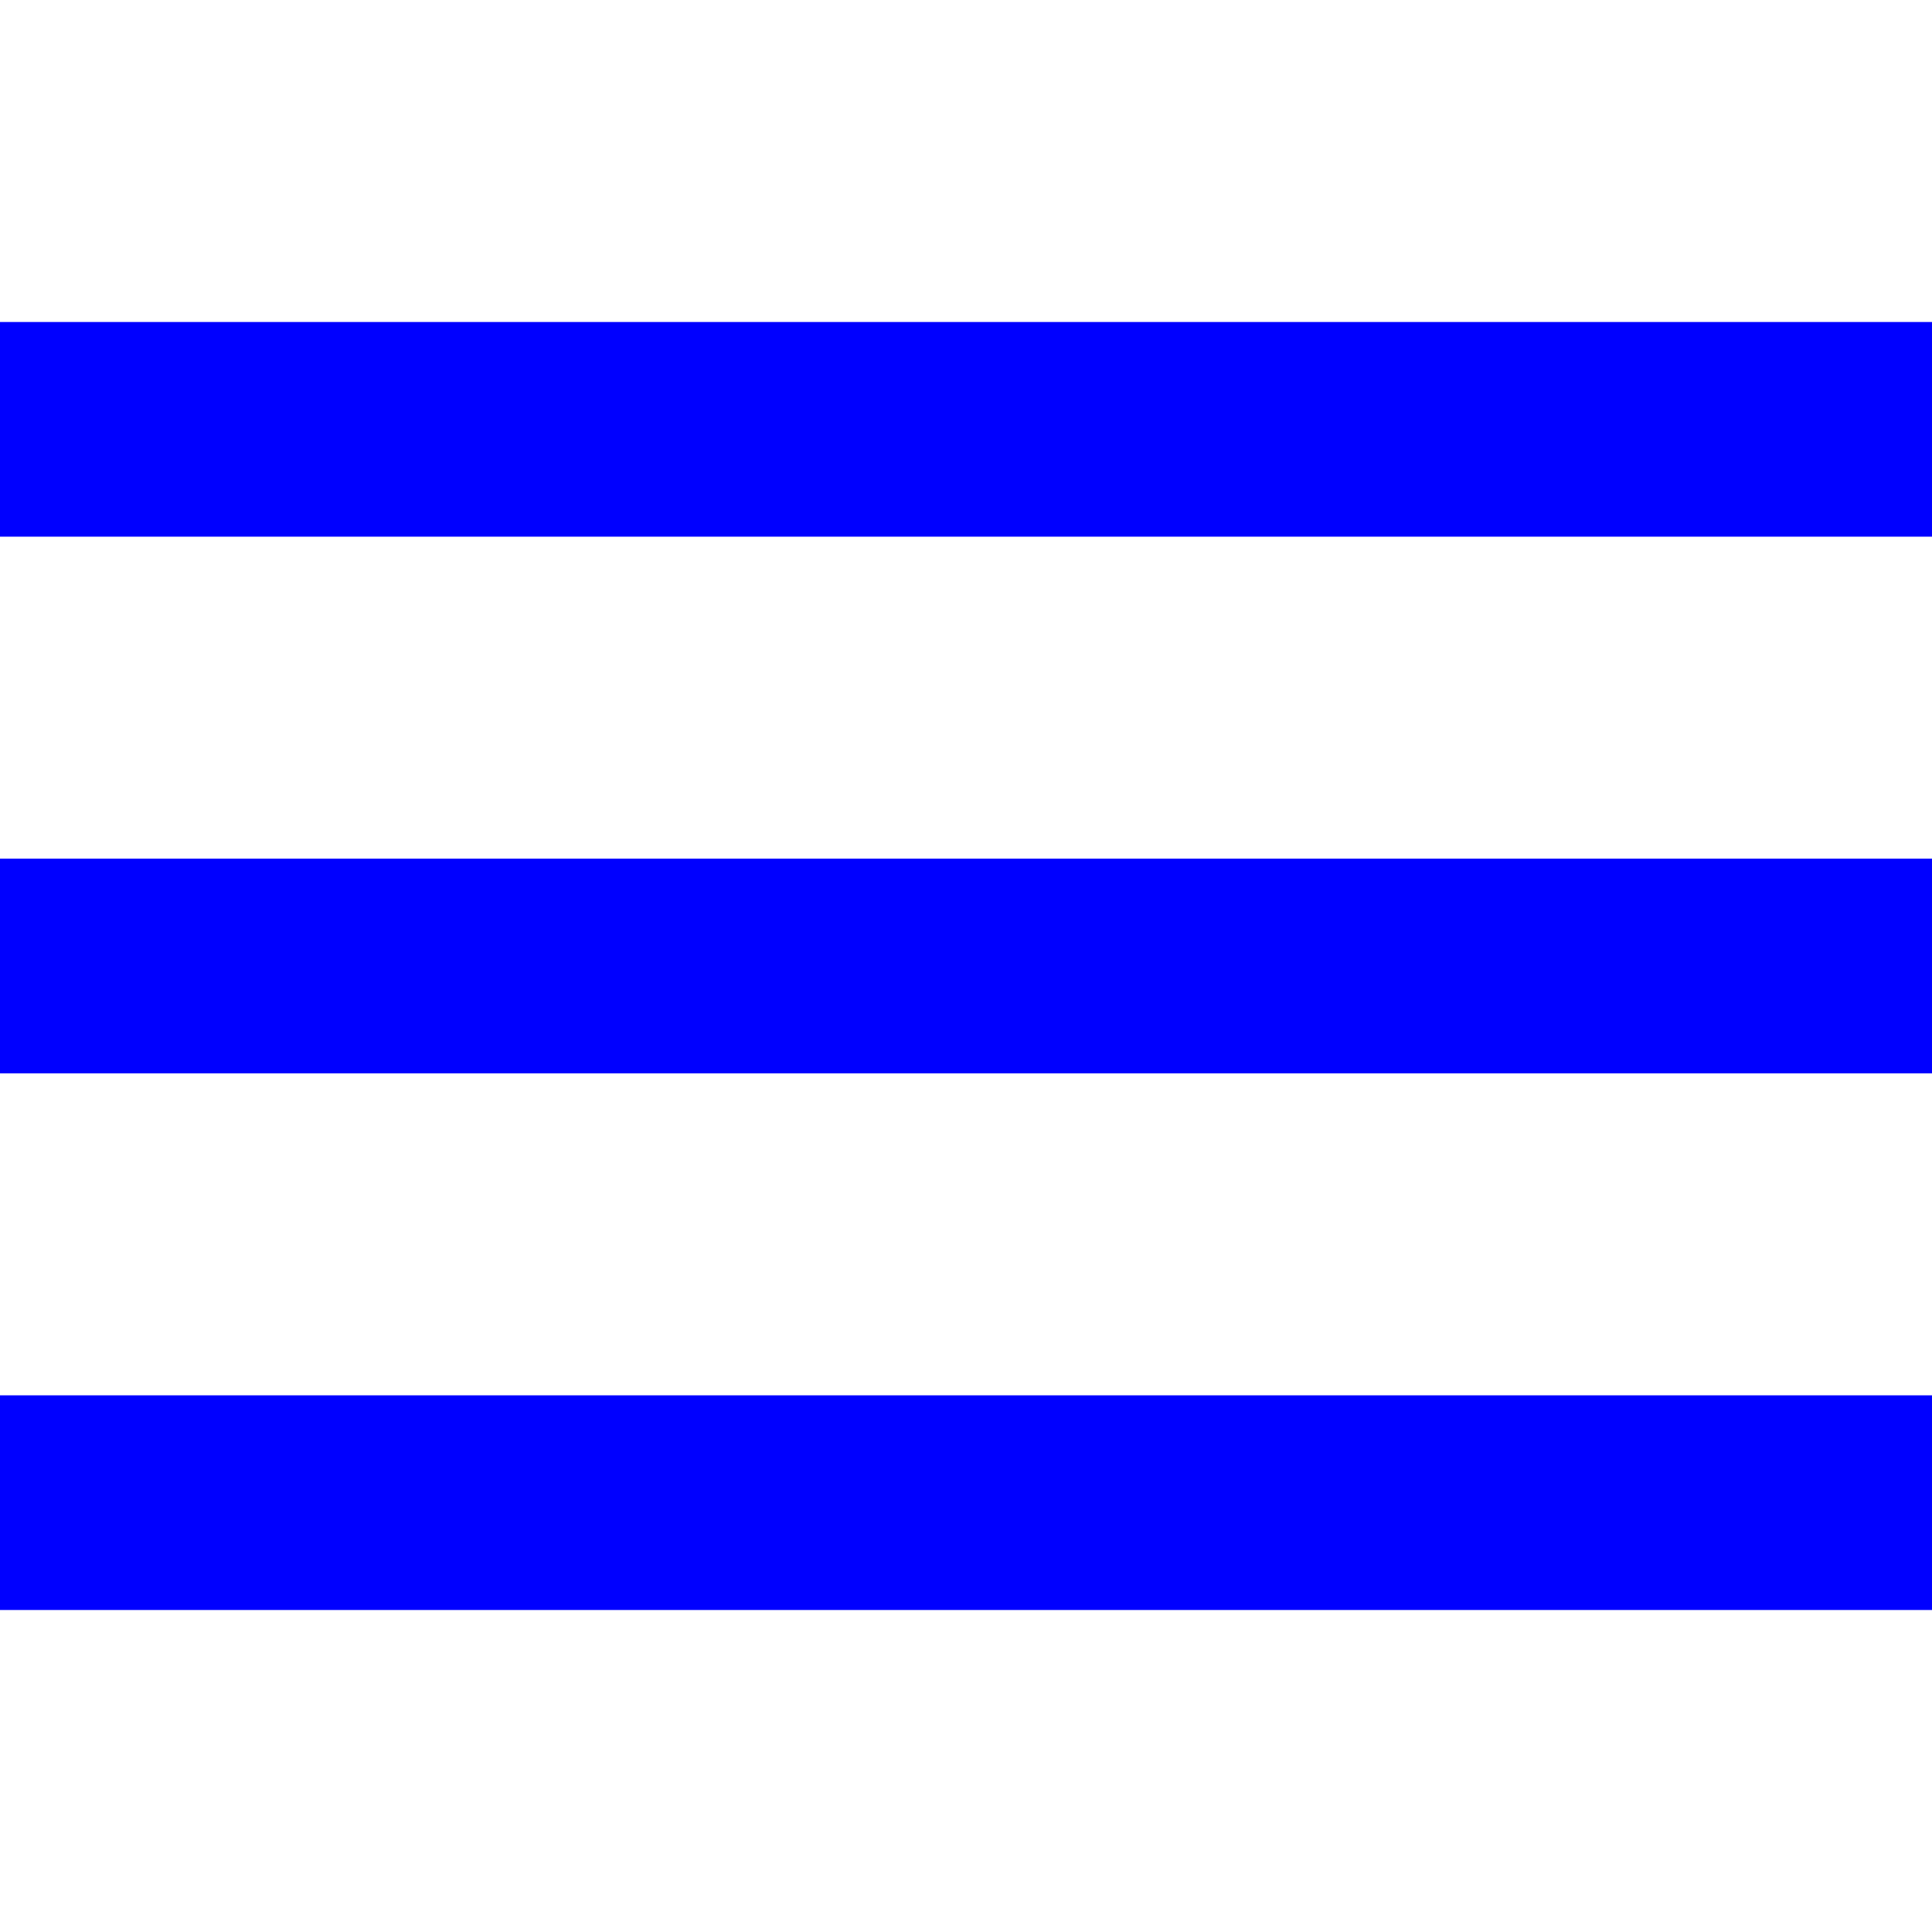
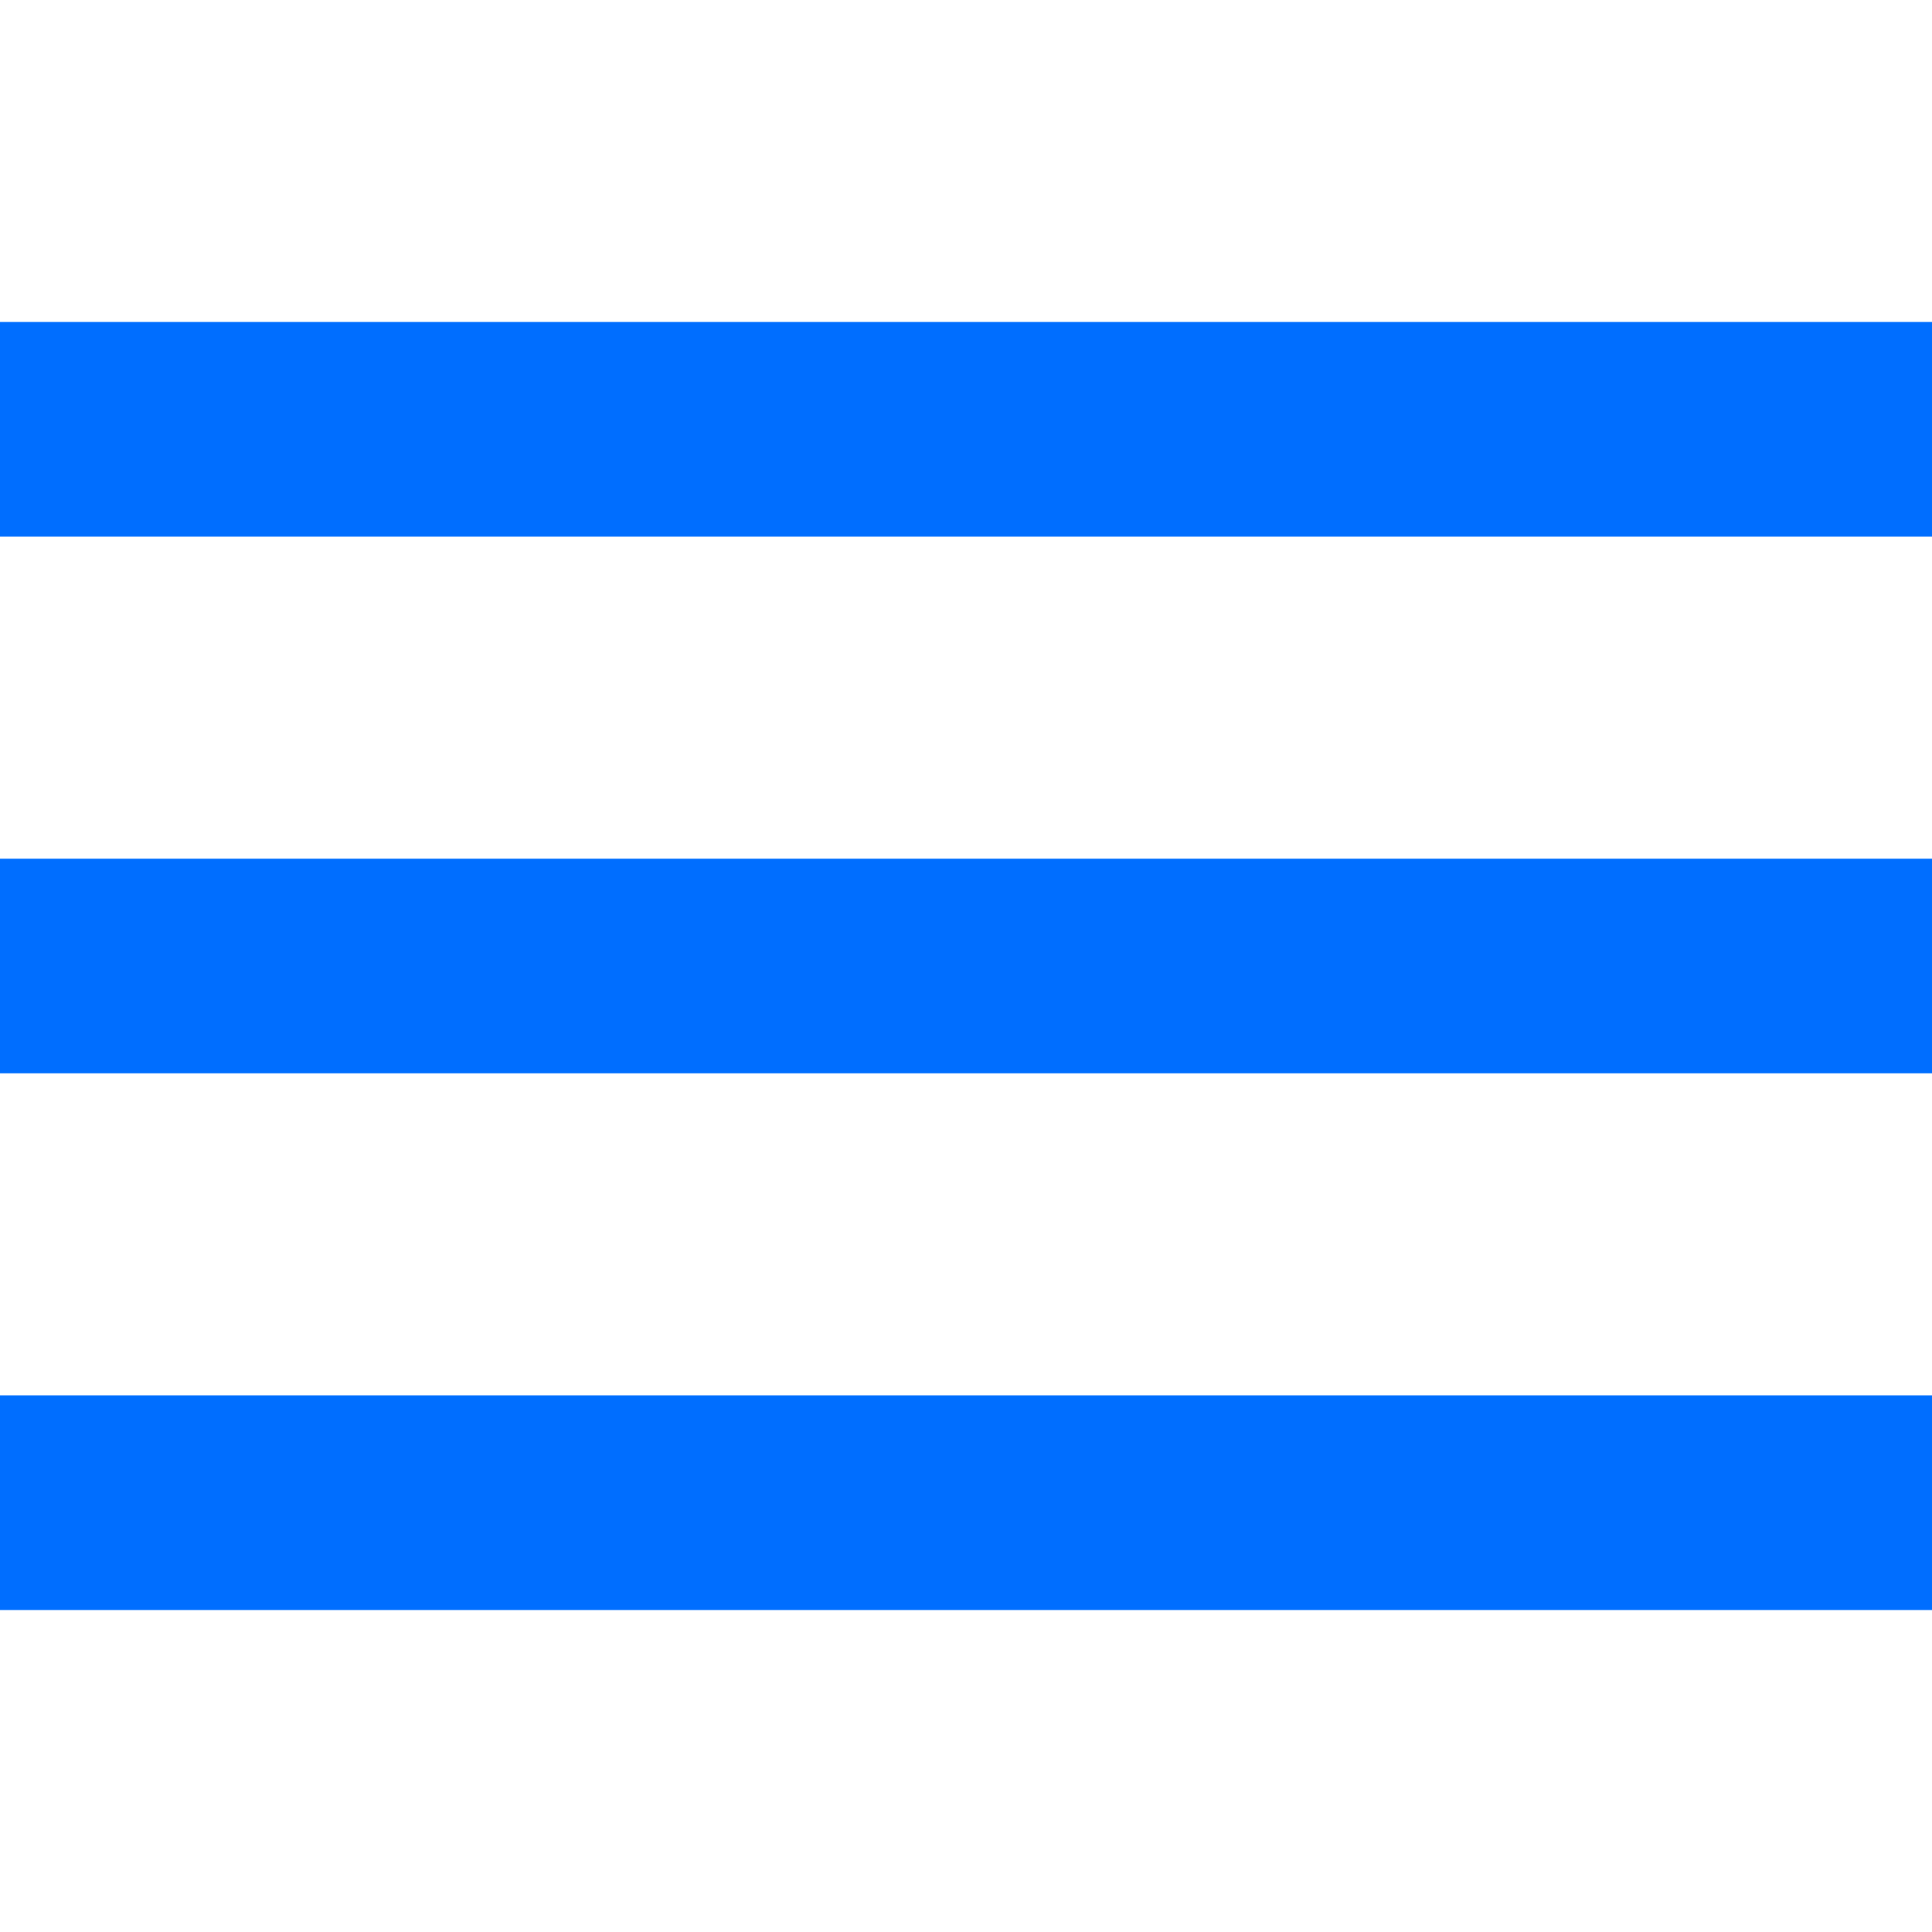
<svg xmlns="http://www.w3.org/2000/svg" version="1.1" id="Capa_1" x="0px" y="0px" width="512px" height="512px" viewBox="0 0 459 459" style="enable-background:new 0 0 459 459;" xml:space="preserve" class="">
  <g>
    <g>
      <g id="menu">
-         <path d="M0,382.5h459v-51H0V382.5z M0,255h459v-51H0V255z M0,76.5v51h459v-51H0z" data-original="#000000" class="active-path" data-old_color="#000000" fill="blue" />
+         <path d="M0,382.5h459v-51H0V382.5z M0,255h459v-51H0V255z M0,76.5v51h459v-51H0z" data-original="#000000" class="active-path" data-old_color="#000000" fill="#006eff" />
      </g>
    </g>
  </g>
</svg>
